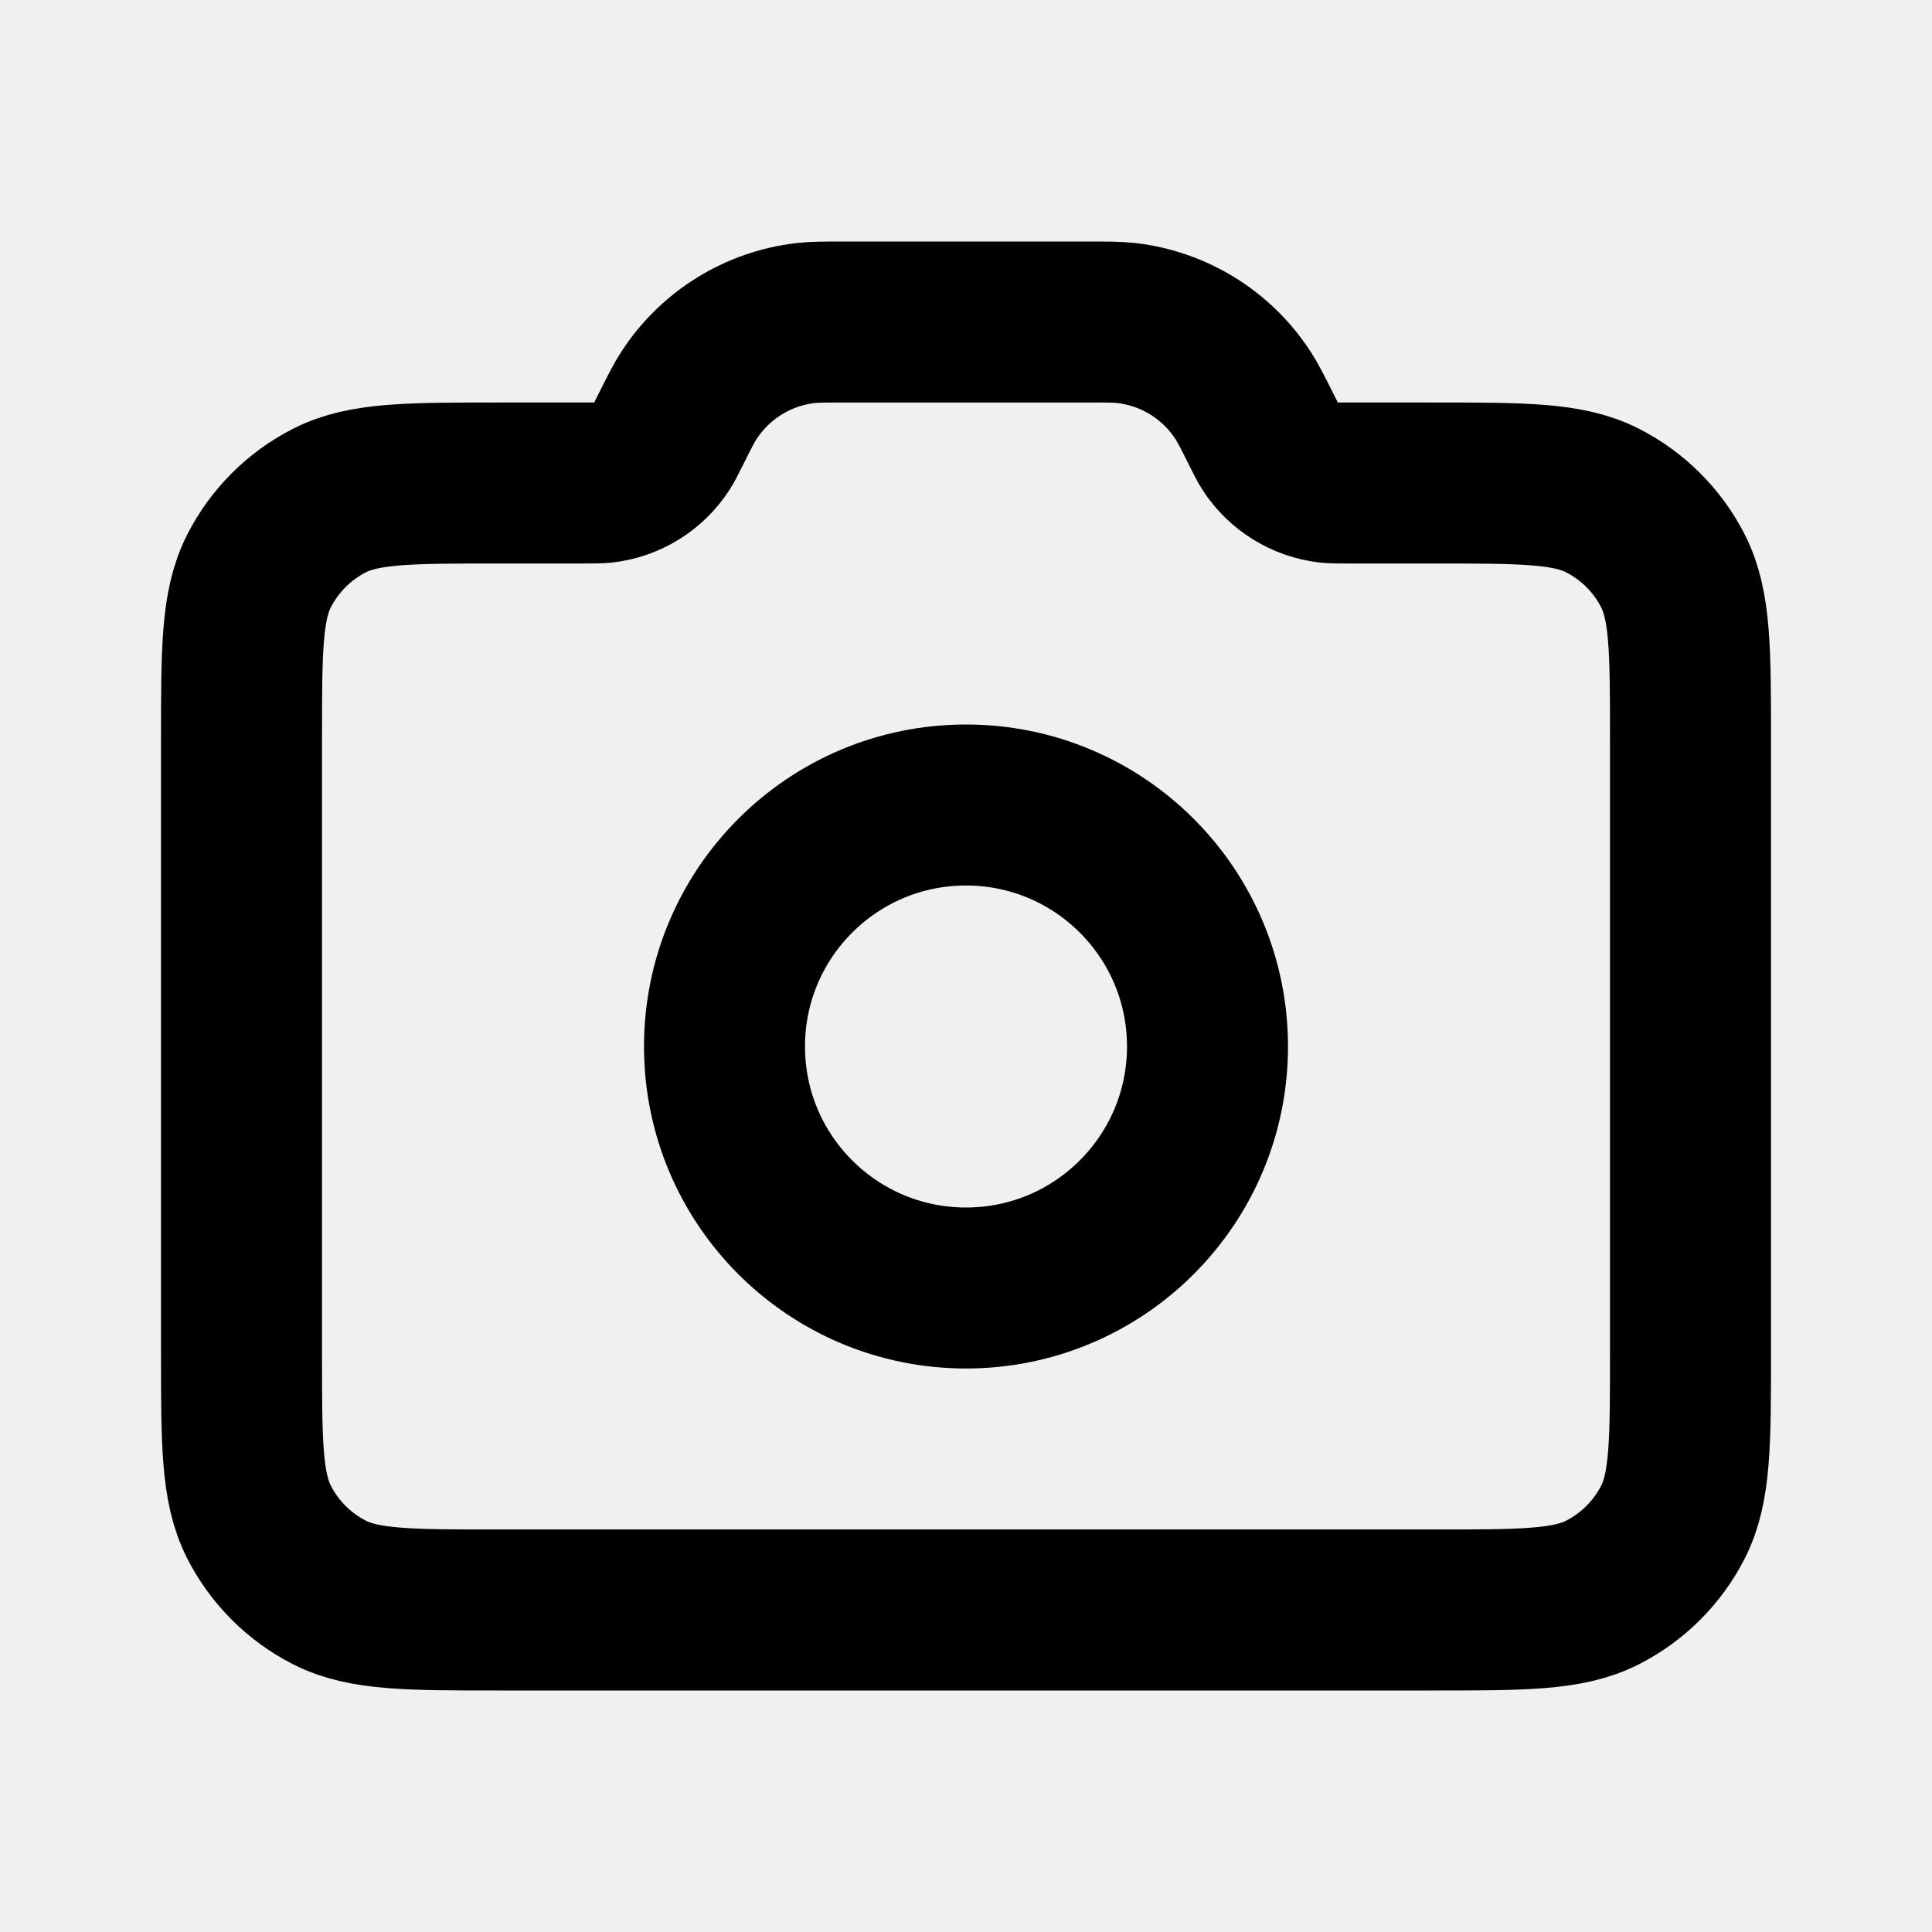
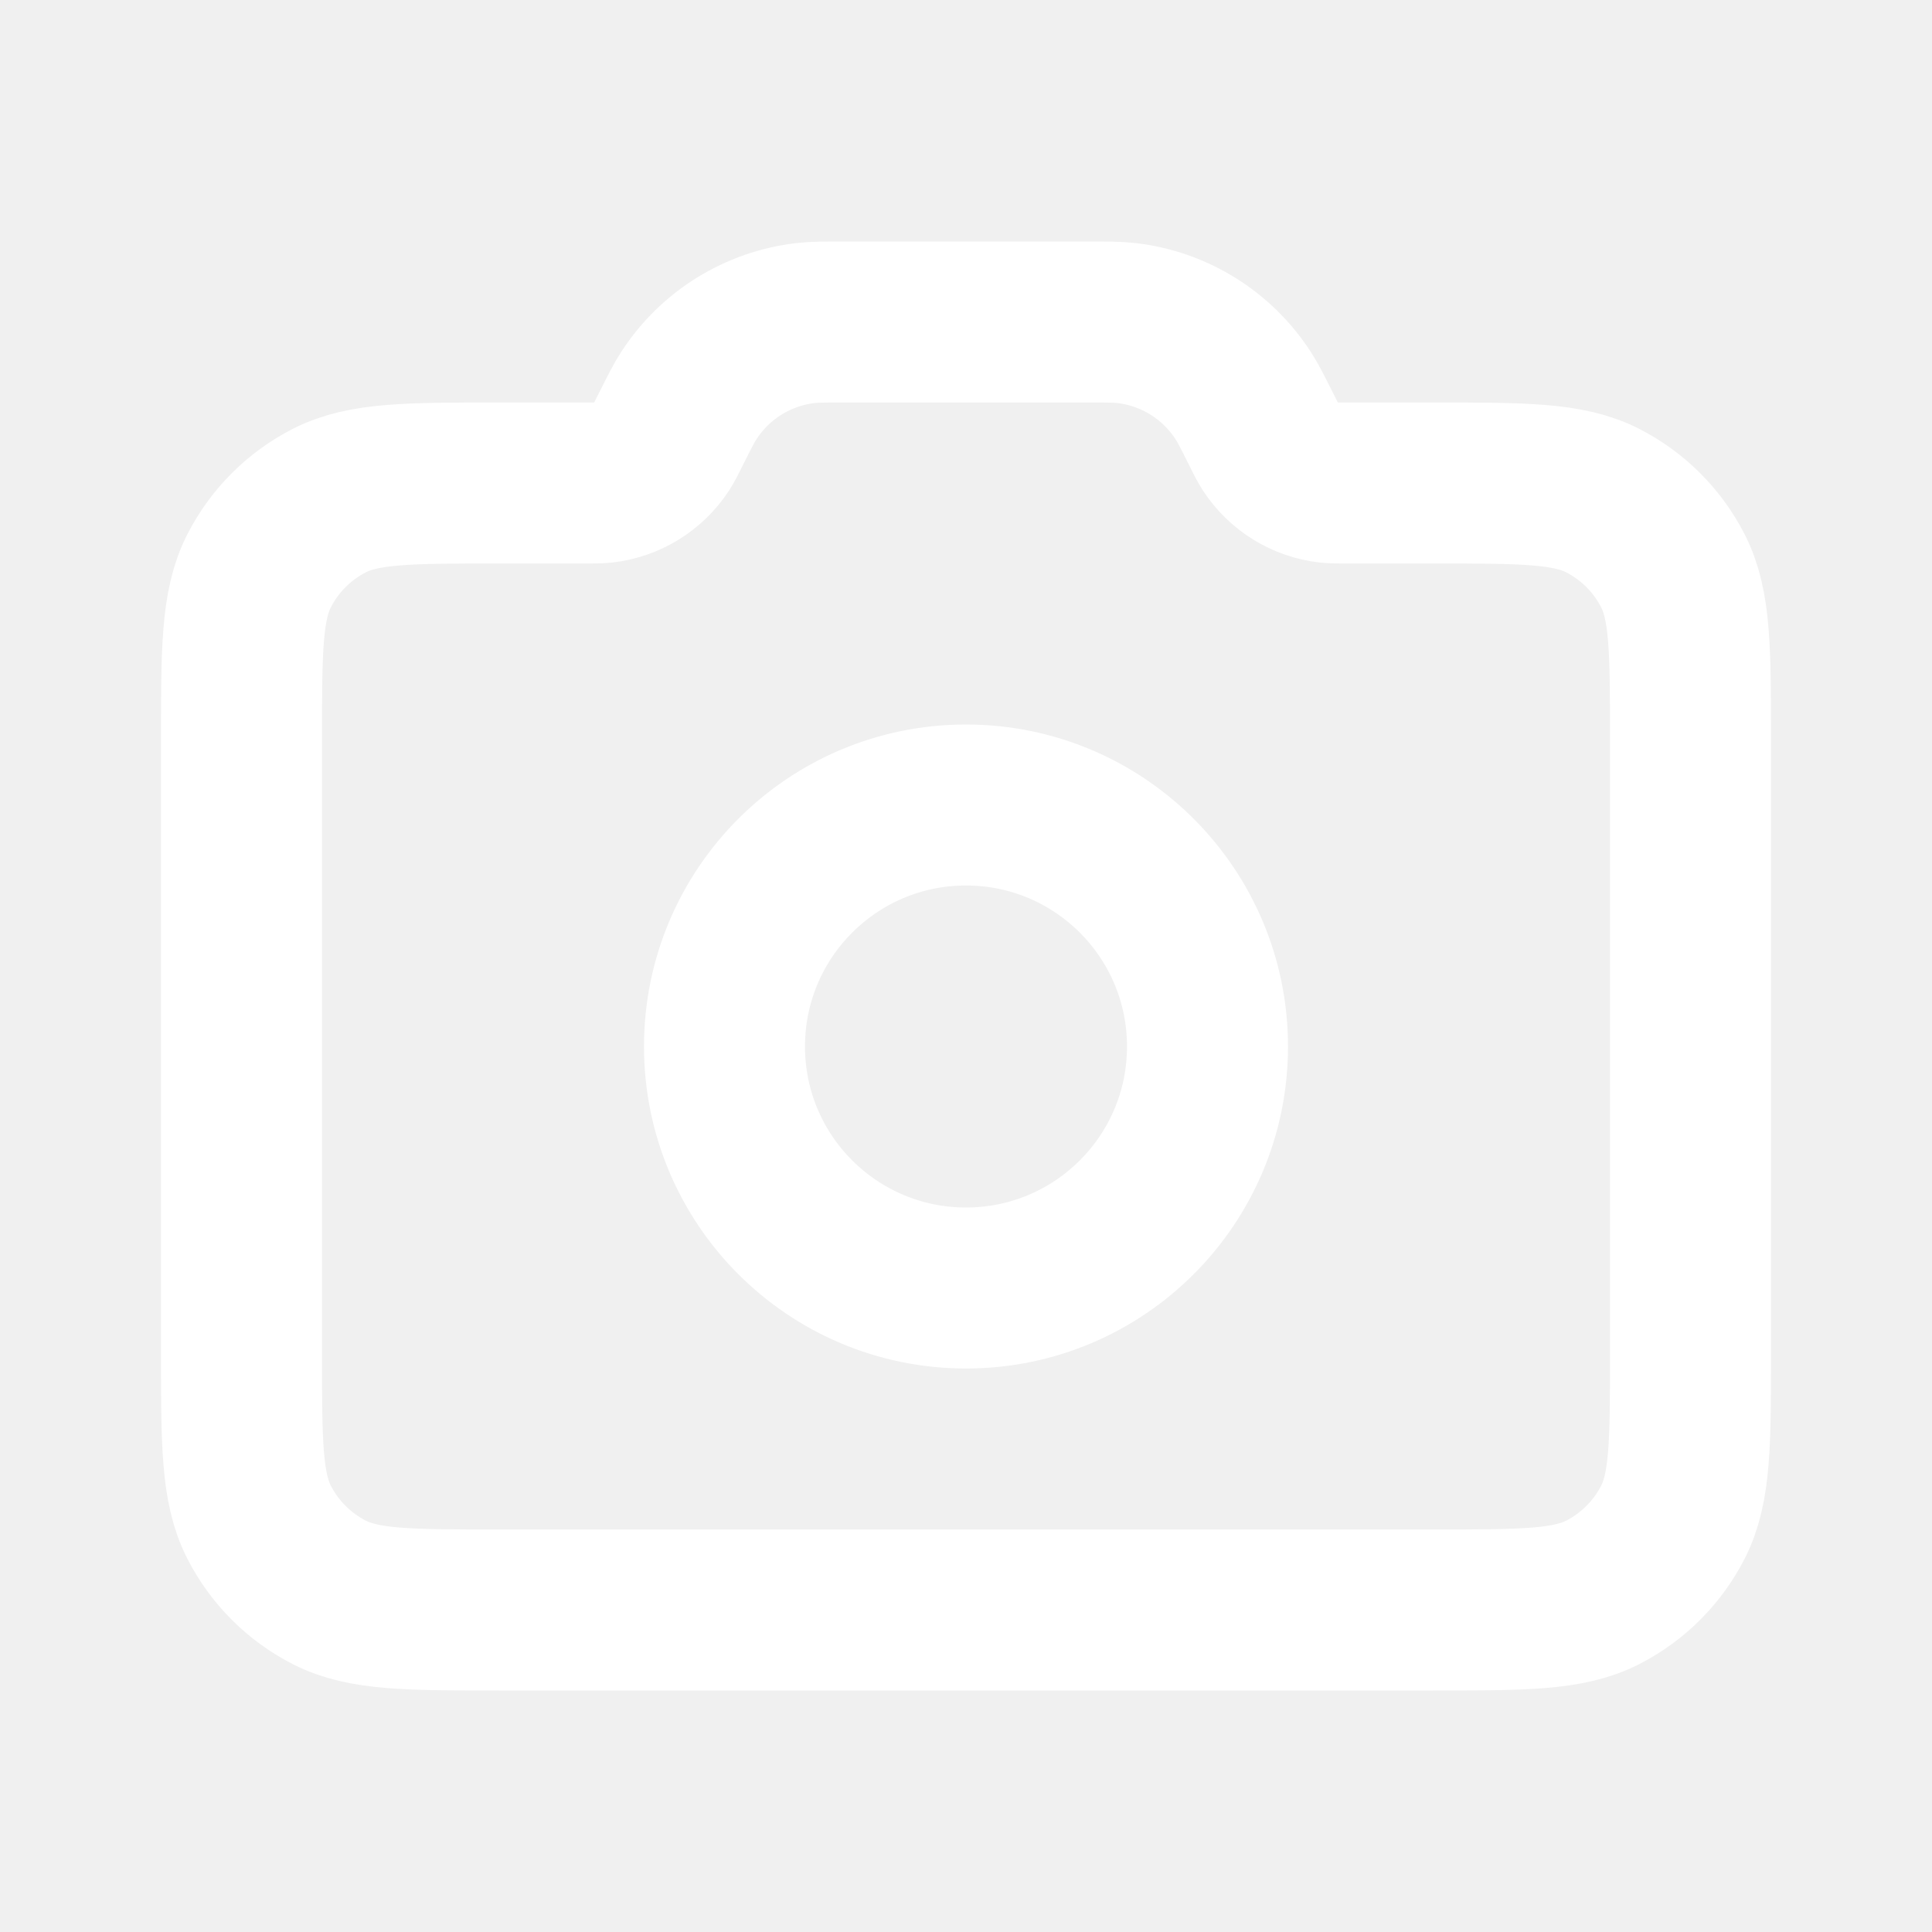
<svg xmlns="http://www.w3.org/2000/svg" width="800px" height="800px" viewBox="0 0 24 24" fill="none">
-   <path d="M12 16C13.657 16 15 14.657 15 13C15 11.343 13.657 10 12 10C10.343 10 9 11.343 9 13C9 14.657 10.343 16 12 16Z" stroke="#000000" stroke-width="2" stroke-linecap="round" stroke-linejoin="round" />
-   <path d="M3 16.8V9.2C3 8.08 3 7.52 3.218 7.092C3.41 6.716 3.716 6.41 4.092 6.218C4.52 6 5.08 6 6.2 6H7.255C7.378 6 7.439 6 7.496 5.994C7.792 5.96 8.057 5.796 8.22 5.546C8.251 5.498 8.278 5.443 8.333 5.333C8.443 5.113 8.498 5.003 8.561 4.908C8.886 4.409 9.417 4.081 10.008 4.013C10.122 4 10.245 4 10.491 4H13.509C13.755 4 13.878 4 13.992 4.013C14.583 4.081 15.114 4.409 15.439 4.908C15.502 5.003 15.557 5.113 15.667 5.333C15.722 5.443 15.749 5.498 15.78 5.546C15.943 5.796 16.208 5.96 16.504 5.994C16.561 6 16.622 6 16.745 6H17.8C18.92 6 19.48 6 19.908 6.218C20.284 6.41 20.59 6.716 20.782 7.092C21 7.52 21 8.08 21 9.2V16.8C21 17.92 21 18.48 20.782 18.908C20.59 19.284 20.284 19.59 19.908 19.782C19.48 20 18.92 20 17.8 20H6.2C5.08 20 4.52 20 4.092 19.782C3.716 19.59 3.41 19.284 3.218 18.908C3 18.48 3 17.92 3 16.8Z" stroke="#000000" stroke-width="2" stroke-linecap="round" stroke-linejoin="round" />
+   <path d="M12 16C13.657 16 15 14.657 15 13C15 11.343 13.657 10 12 10C10.343 10 9 11.343 9 13C9 14.657 10.343 16 12 16Z" stroke="#ffffff" stroke-width="2" stroke-linecap="round" stroke-linejoin="round" />
+   <path d="M3 16.8V9.2C3 8.08 3 7.52 3.218 7.092C3.41 6.716 3.716 6.41 4.092 6.218C4.52 6 5.08 6 6.2 6H7.255C7.378 6 7.439 6 7.496 5.994C7.792 5.96 8.057 5.796 8.22 5.546C8.251 5.498 8.278 5.443 8.333 5.333C8.443 5.113 8.498 5.003 8.561 4.908C8.886 4.409 9.417 4.081 10.008 4.013C10.122 4 10.245 4 10.491 4H13.509C13.755 4 13.878 4 13.992 4.013C14.583 4.081 15.114 4.409 15.439 4.908C15.502 5.003 15.557 5.113 15.667 5.333C15.722 5.443 15.749 5.498 15.78 5.546C15.943 5.796 16.208 5.96 16.504 5.994C16.561 6 16.622 6 16.745 6H17.8C18.92 6 19.48 6 19.908 6.218C20.284 6.41 20.59 6.716 20.782 7.092C21 7.52 21 8.08 21 9.2V16.8C21 17.92 21 18.48 20.782 18.908C20.59 19.284 20.284 19.59 19.908 19.782C19.48 20 18.92 20 17.8 20H6.2C5.08 20 4.52 20 4.092 19.782C3.716 19.59 3.41 19.284 3.218 18.908C3 18.48 3 17.92 3 16.8Z" stroke="#ffffff" stroke-width="2" stroke-linecap="round" stroke-linejoin="round" />
</svg>
